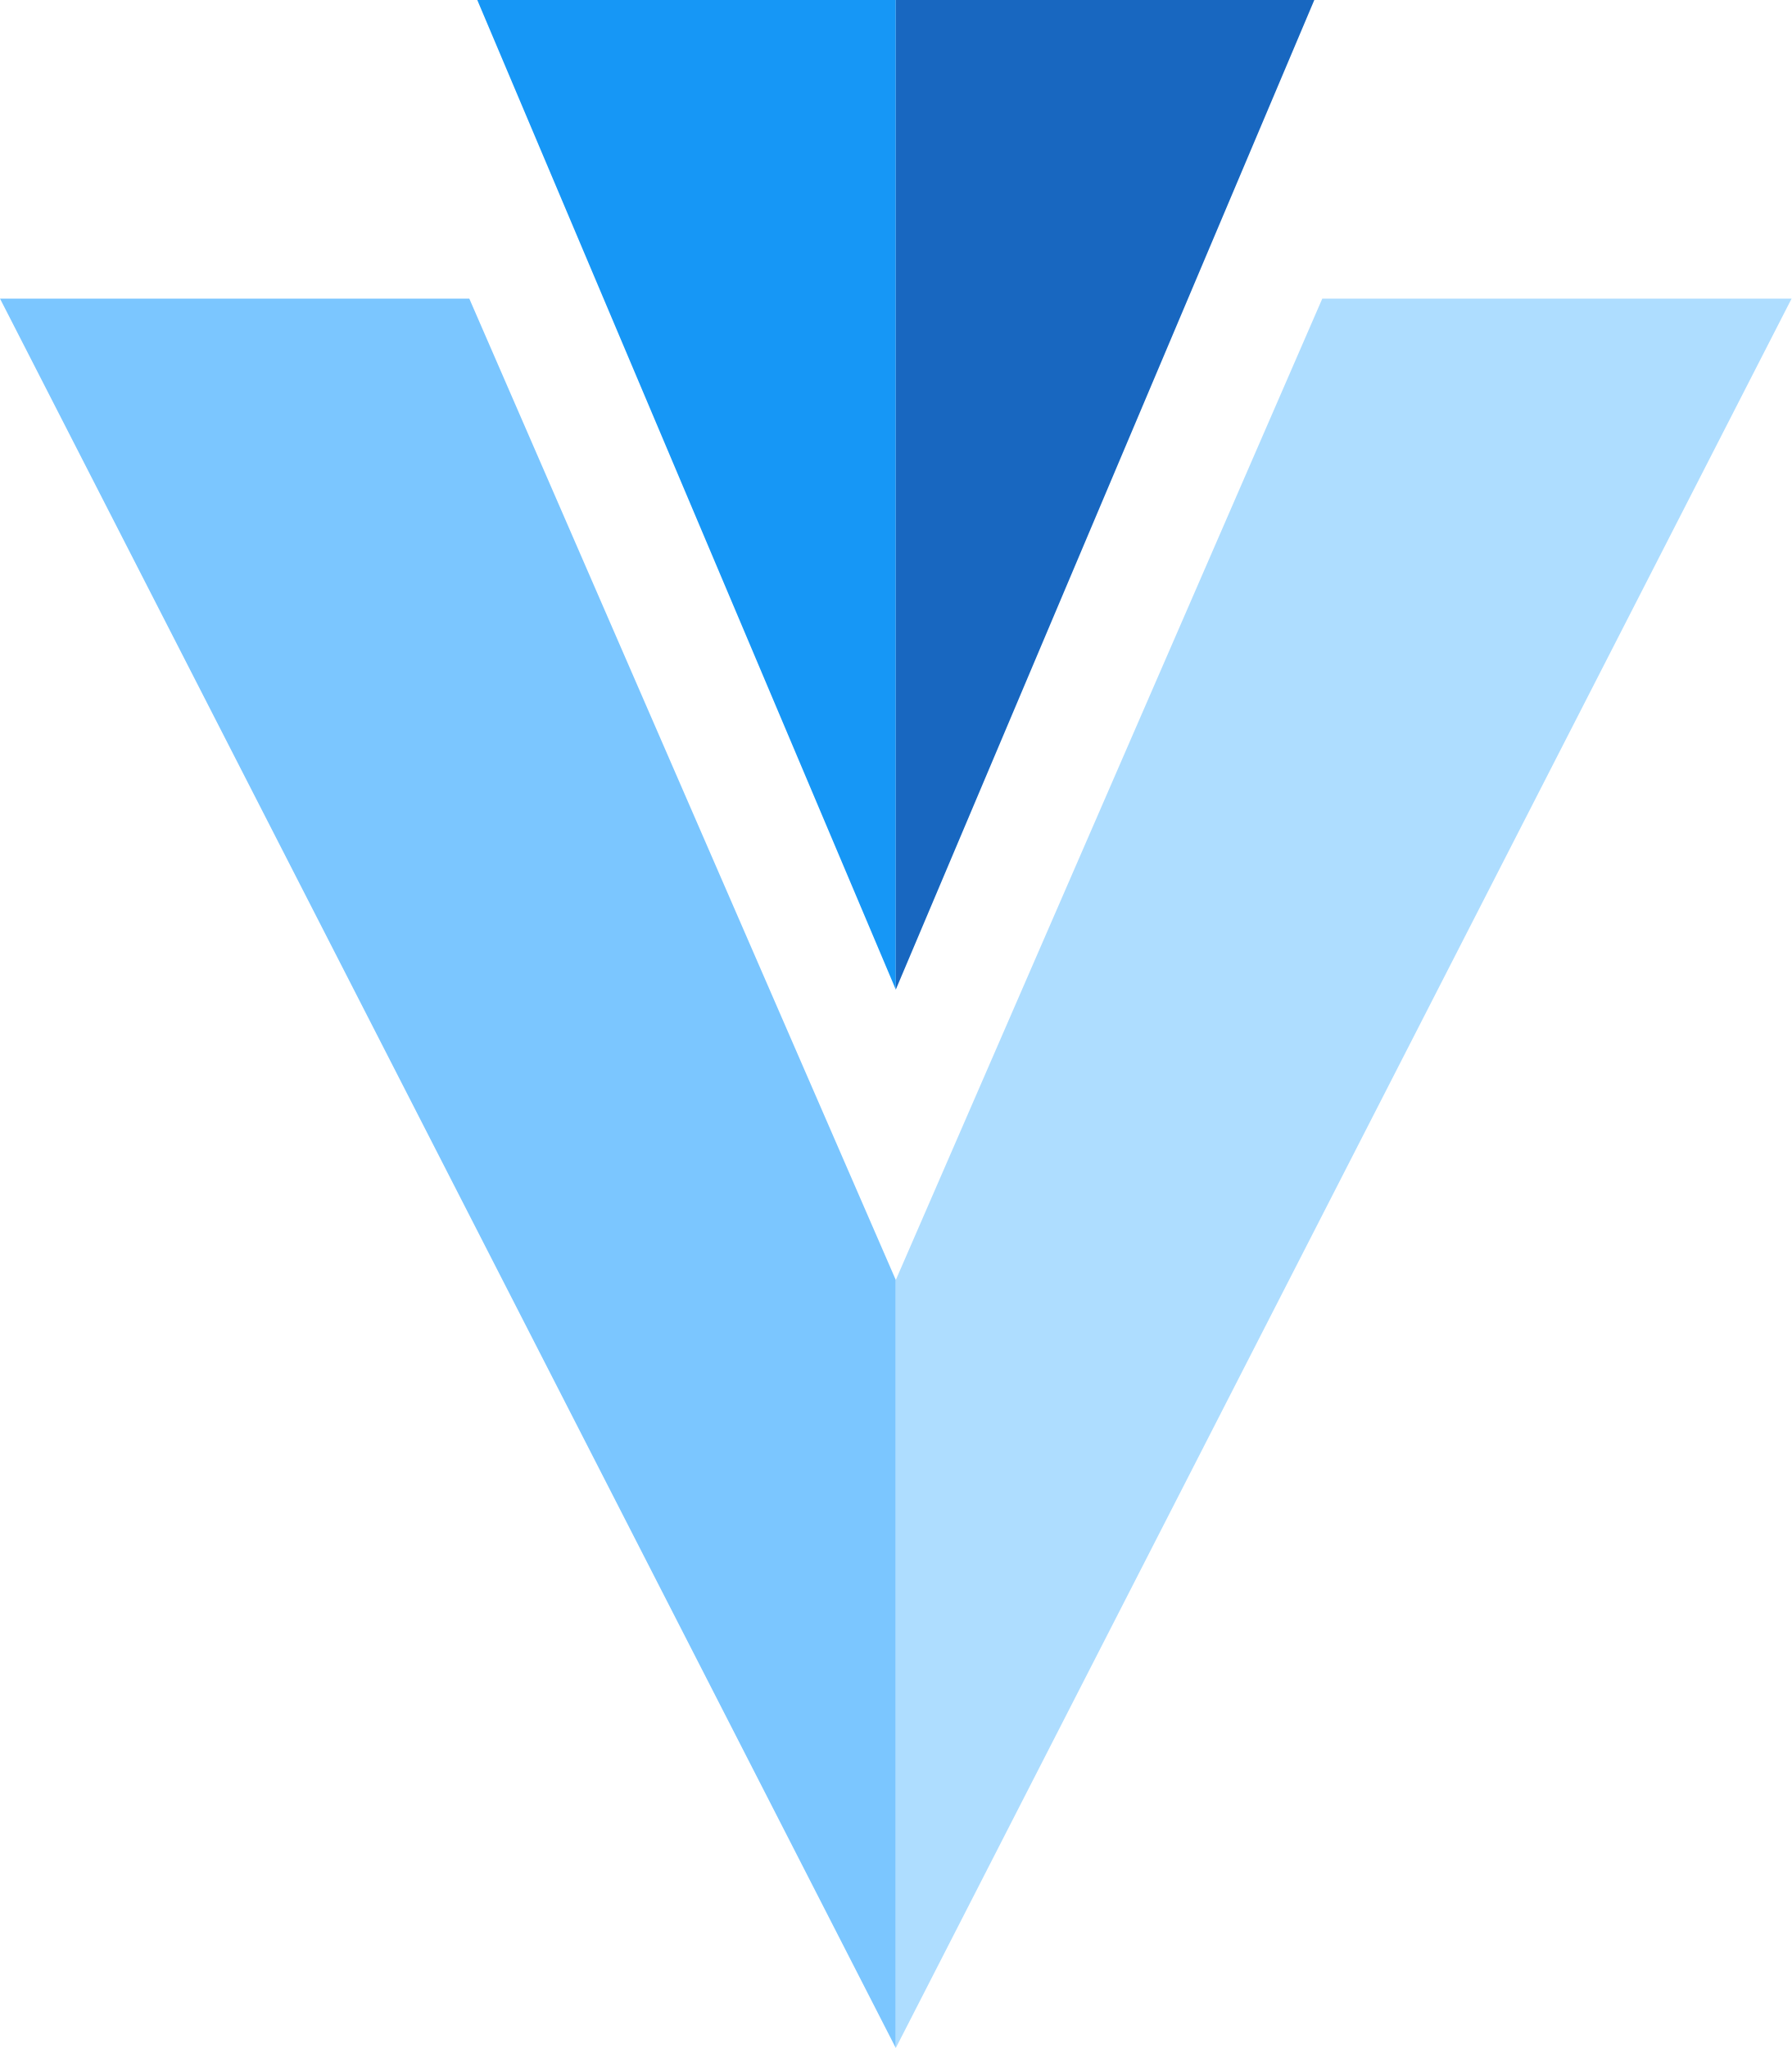
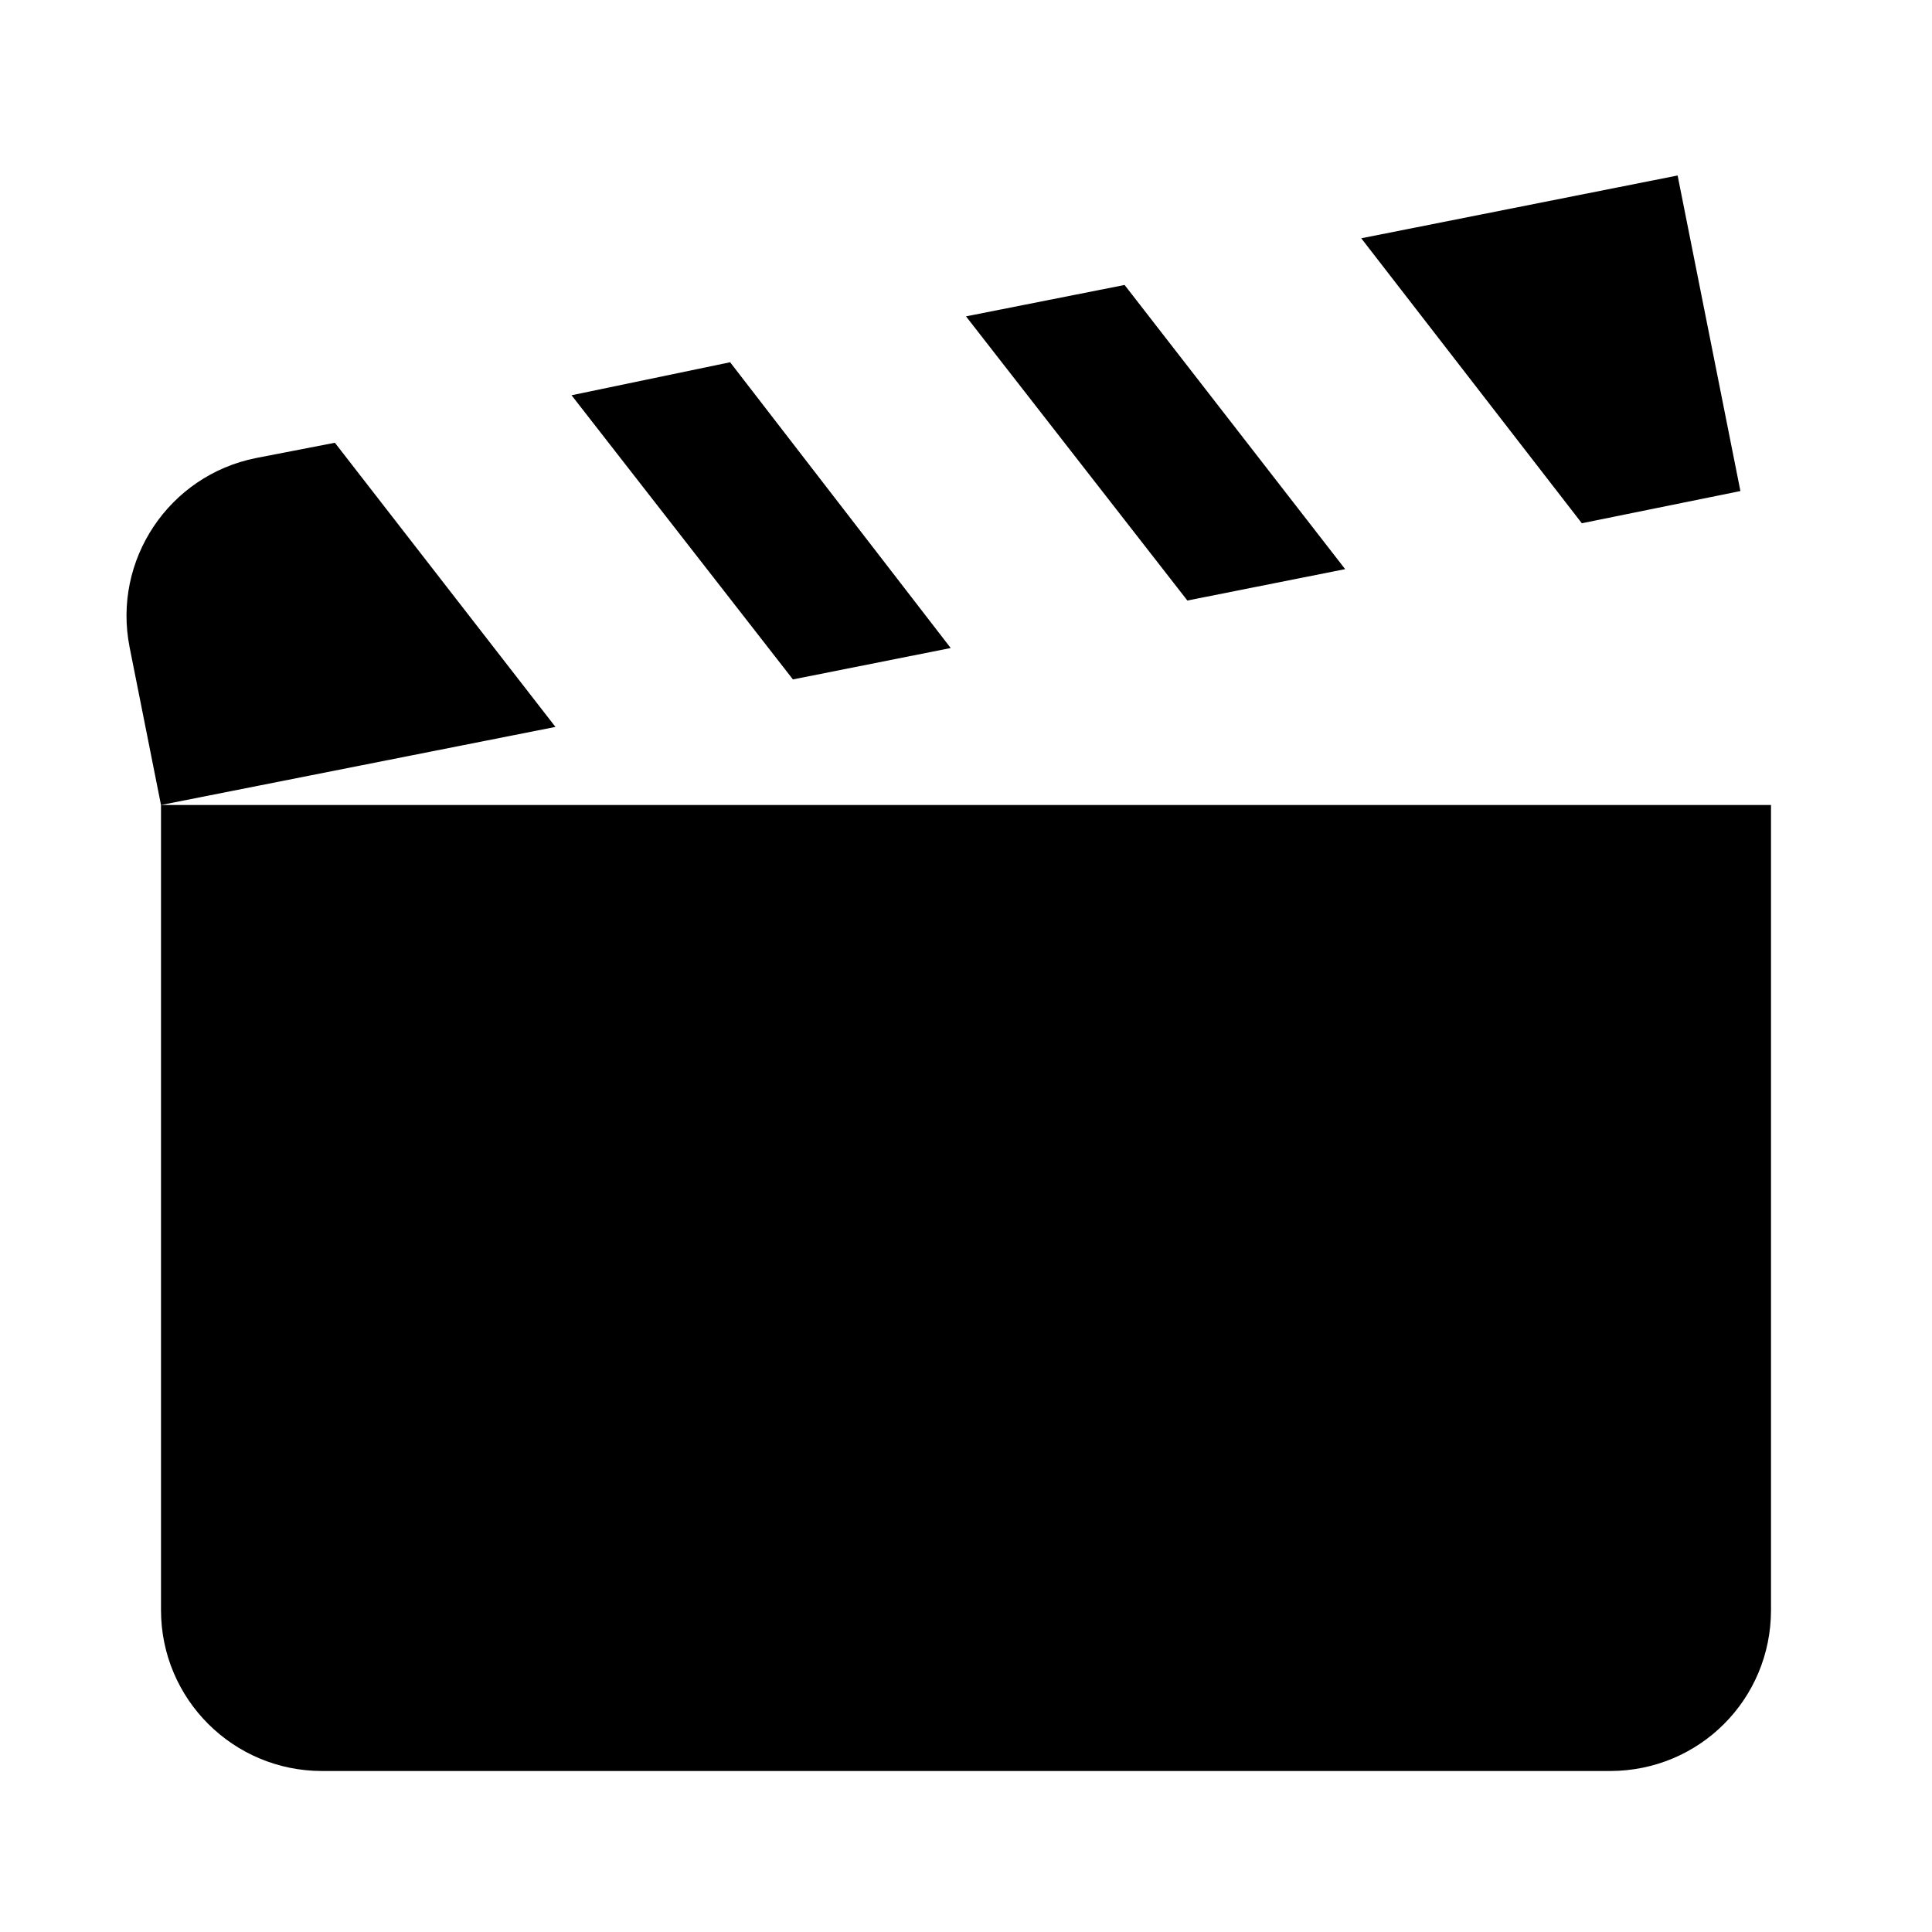
- <svg xmlns="http://www.w3.org/2000/svg" id="Layer_1" data-name="Layer 1" viewBox="0 0 87.5 100">
-   <defs>
-     <style>.cls-1{fill:#1697f6;}.cls-2{fill:#7bc6ff;}.cls-3{fill:#1867c0;}.cls-4{fill:#aeddff;}</style>
-   </defs>
-   <polyline class="cls-1" points="43.75 0 23.31 0 43.75 48.32" />
-   <polygon class="cls-2" points="43.75 62.5 43.75 100 0 14.58 22.92 14.58 43.75 62.5" />
-   <polyline class="cls-3" points="43.75 0 64.19 0 43.75 48.32" />
-   <polygon class="cls-4" points="64.58 14.58 87.5 14.58 43.75 100 43.75 62.5 64.58 14.58" />
+ <svg xmlns="http://www.w3.org/2000/svg" version="1.1" width="24" height="24" viewBox="0 0 24 24">
+   <path d="M20.84 2.18L16.91 2.96L19.65 6.5L21.62 6.1L20.84 2.18M13.97 3.54L12 3.93L14.75 7.46L16.71 7.07L13.97 3.54M9.07 4.5L7.1 4.91L9.85 8.44L11.81 8.05L9.07 4.5M4.16 5.5L3.18 5.69A2 2 0 0 0 1.61 8.04L2 10L6.9 9.03L4.16 5.5M2 10V20C2 21.11 2.9 22 4 22H20C21.11 22 22 21.11 22 20V10H2Z" />
</svg>
